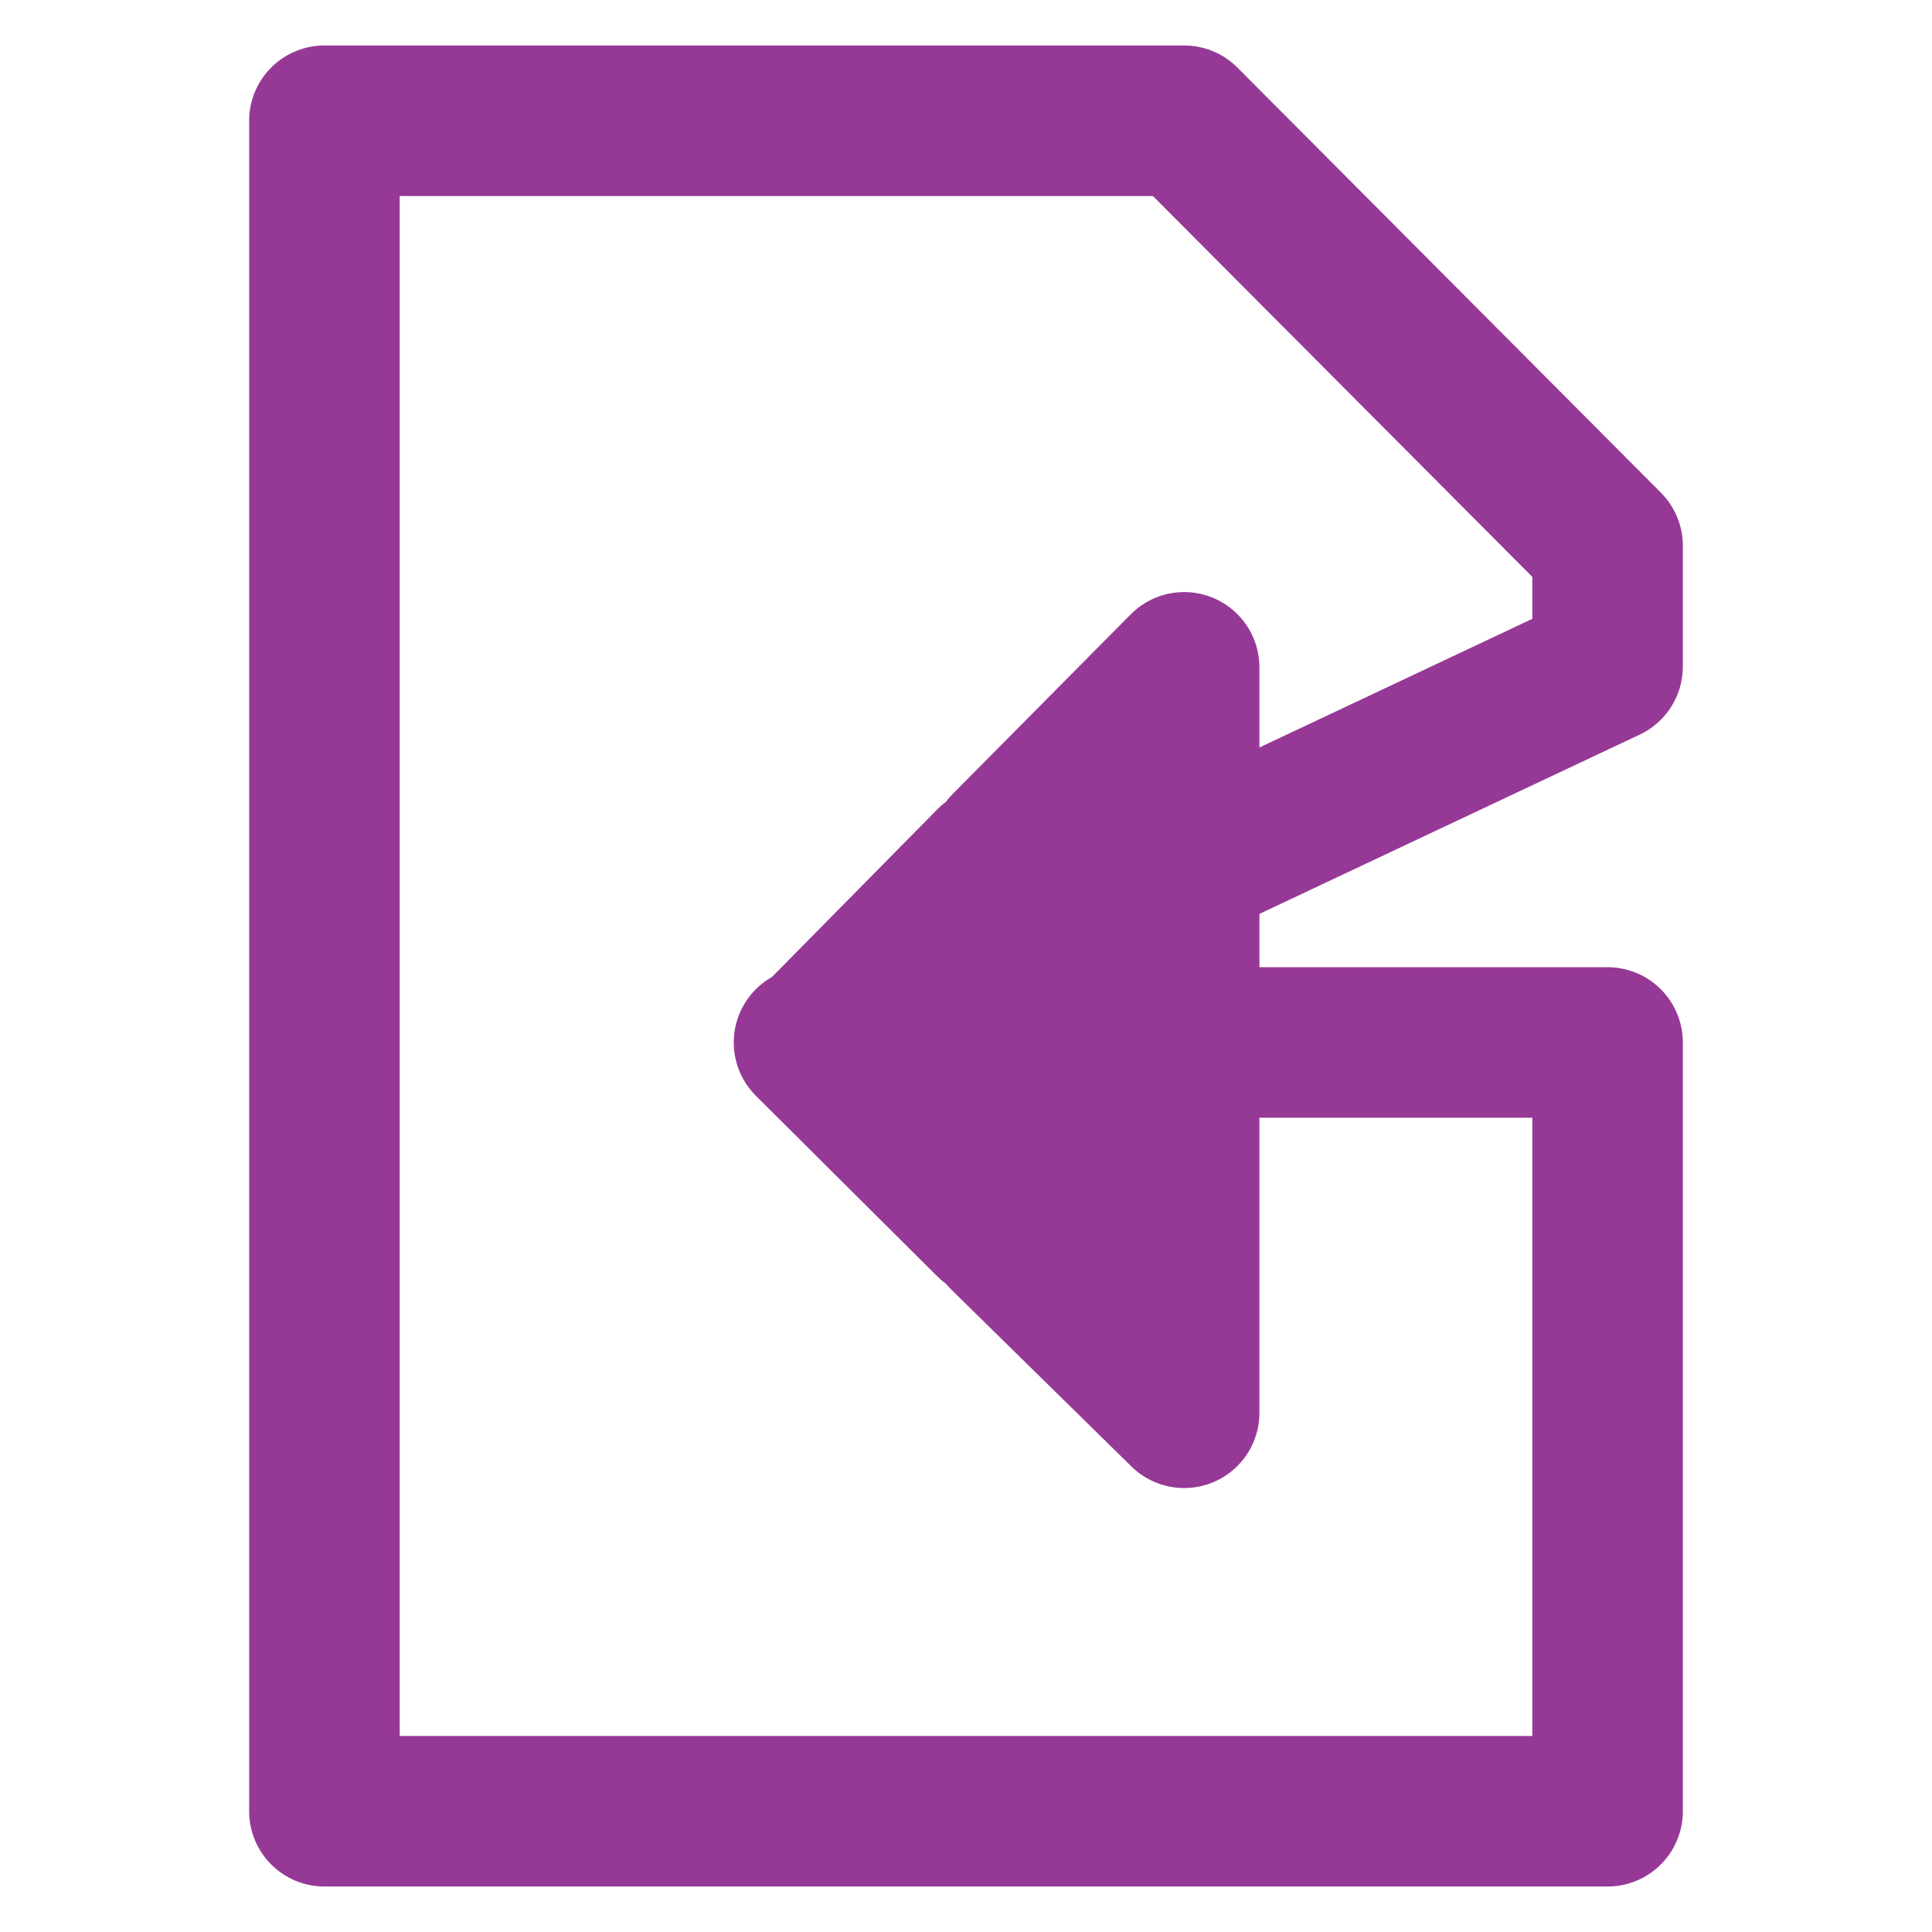
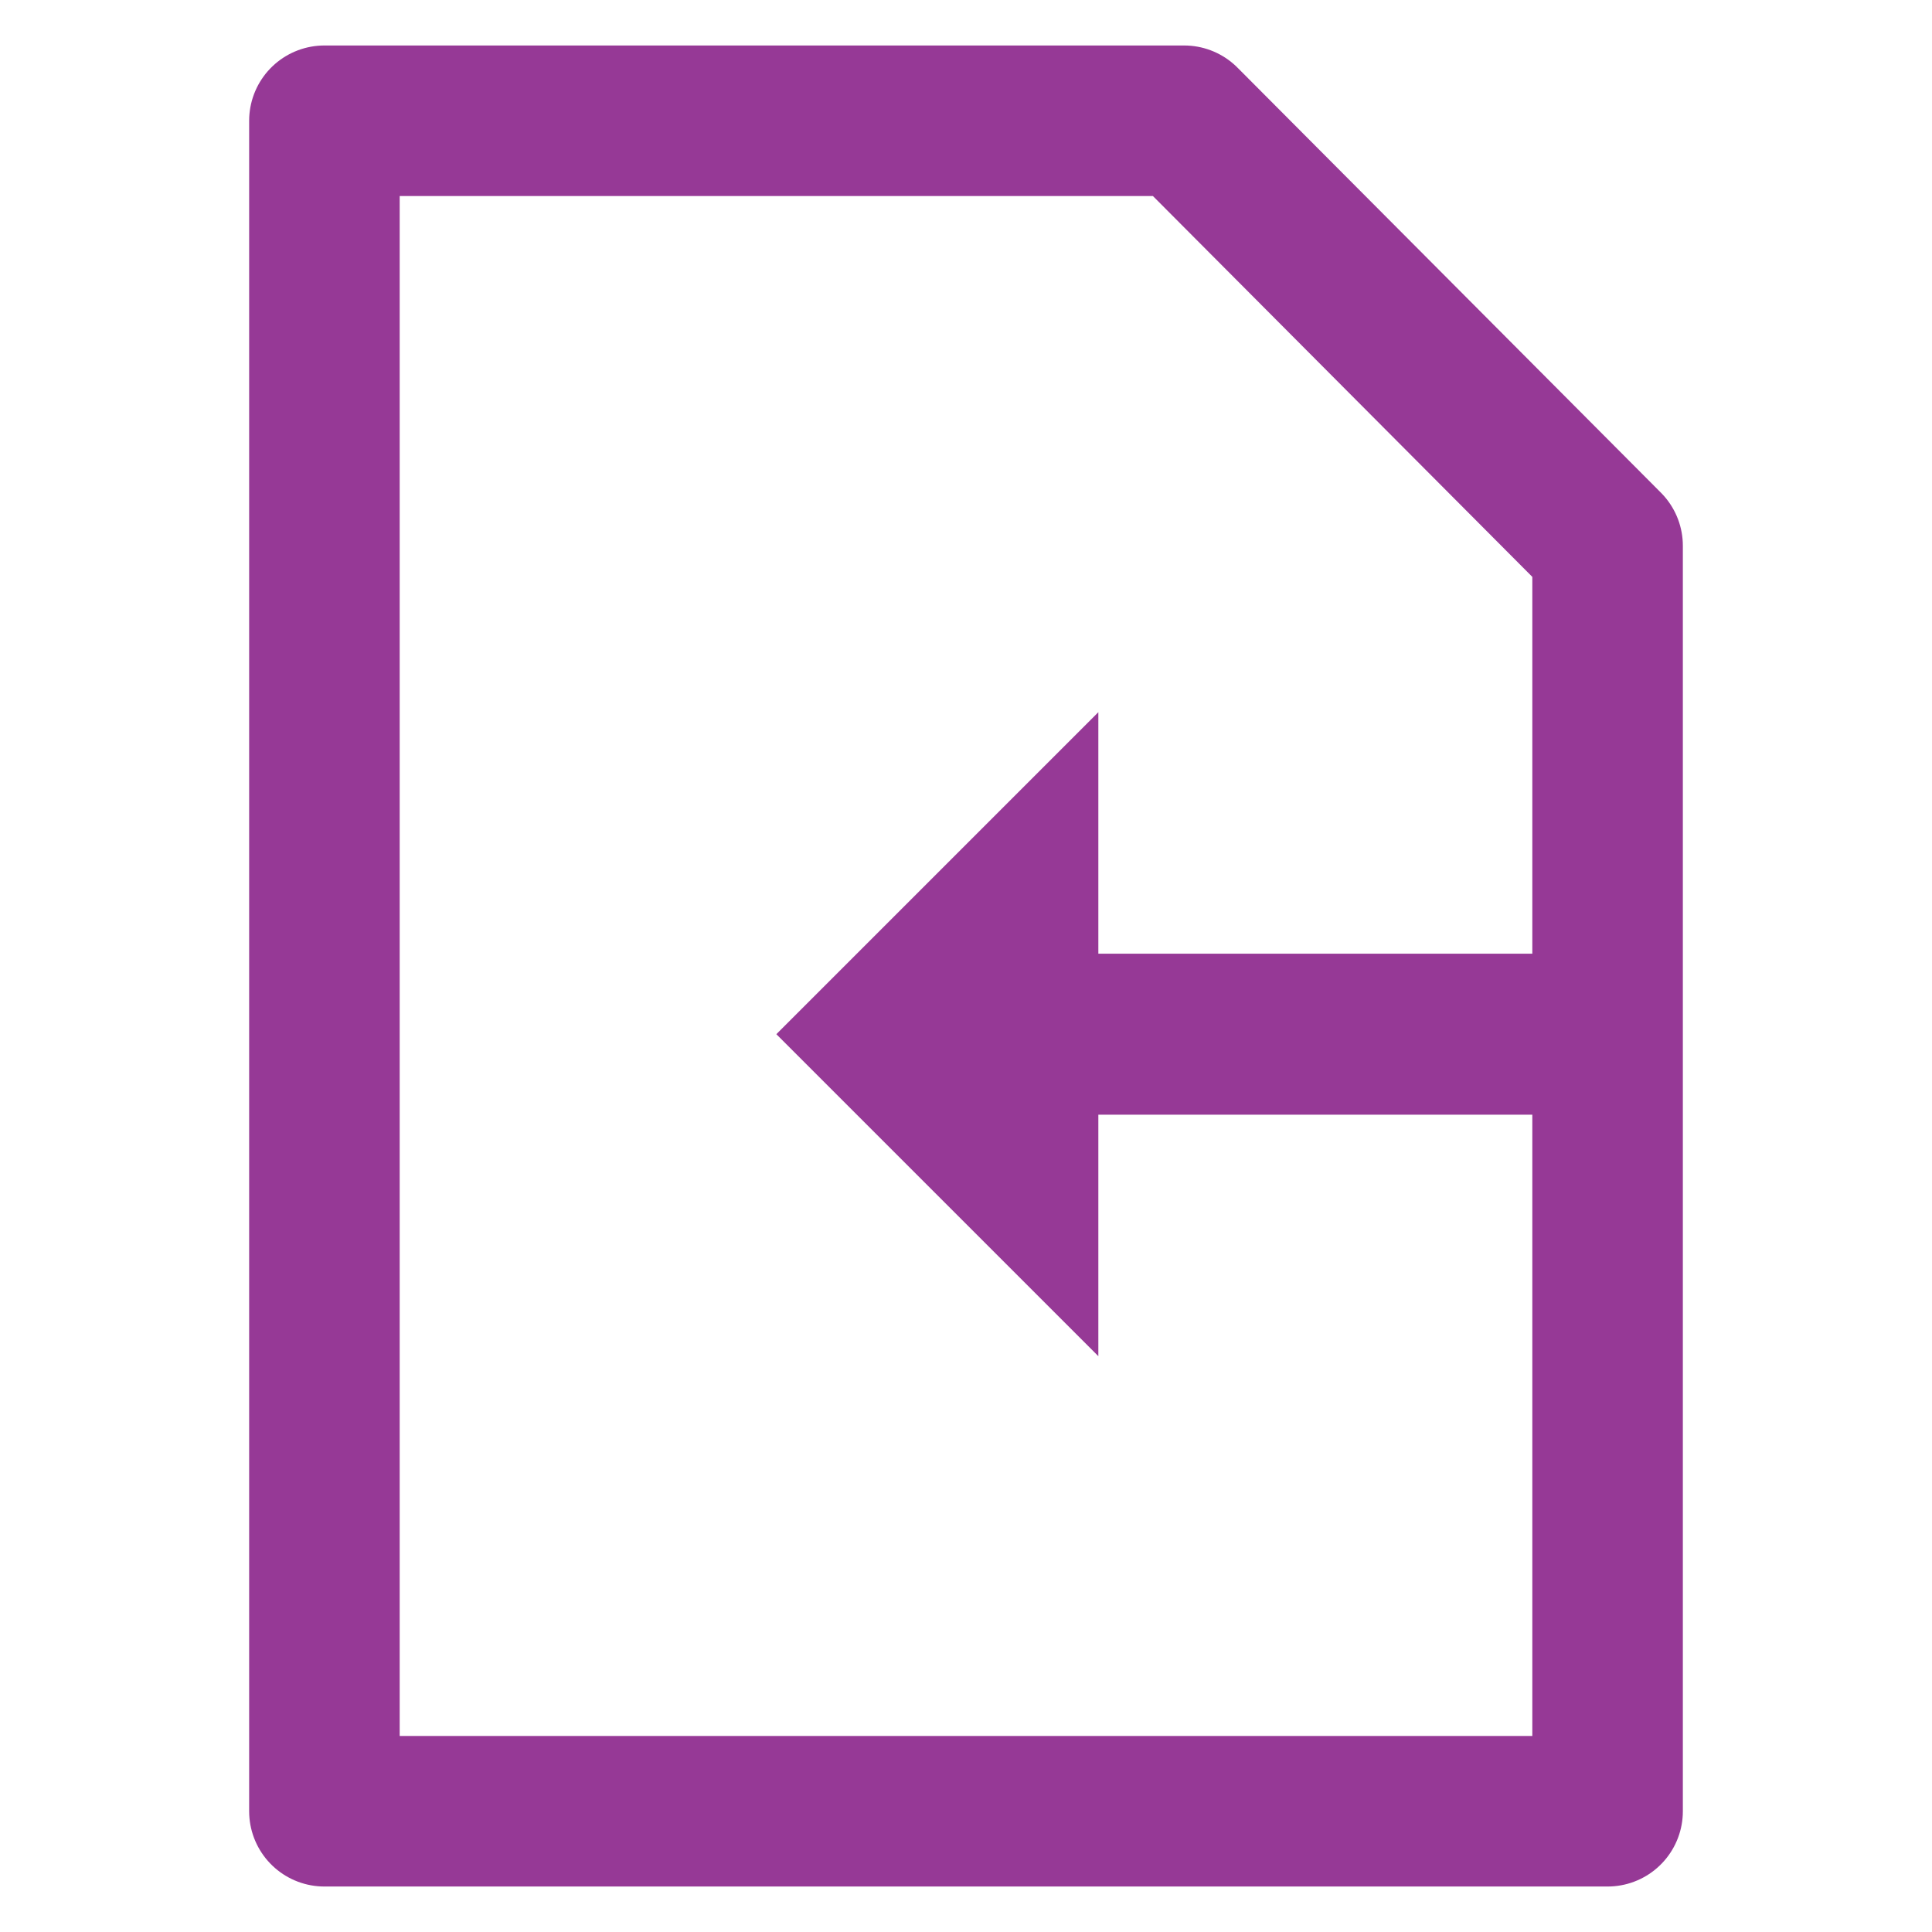
<svg xmlns="http://www.w3.org/2000/svg" viewBox="0 0 24 24">
-   <path fill="none" stroke="#963996" stroke-linecap="round" stroke-linejoin="round" stroke-width="1.87" d="M4.03 1.5v21h15.94v-9.55h-5.26v4.6l-2.24-2.2h.97v-2.4h1.27v-2.2l-1.27.6v-.83h-.94l2.21-2.23v2.47l5.26-2.48V6.78L14.71 1.5zm8.28 9.21v1.17l-2.16 1.02-.05.05h2.2v2.24l-2.25-2.24.1-.05z" />
+   <path d="M4.03 1.5v21h15.94V6.78L14.71 1.5z" fill="none" stroke="#963996" stroke-width="1.87" stroke-linecap="round" stroke-linejoin="round" />
+   <path d="M20.052 11.847h-6.408v-3l-4 4 4 4v-3h6.389z" fill="#963996" />
</svg>
